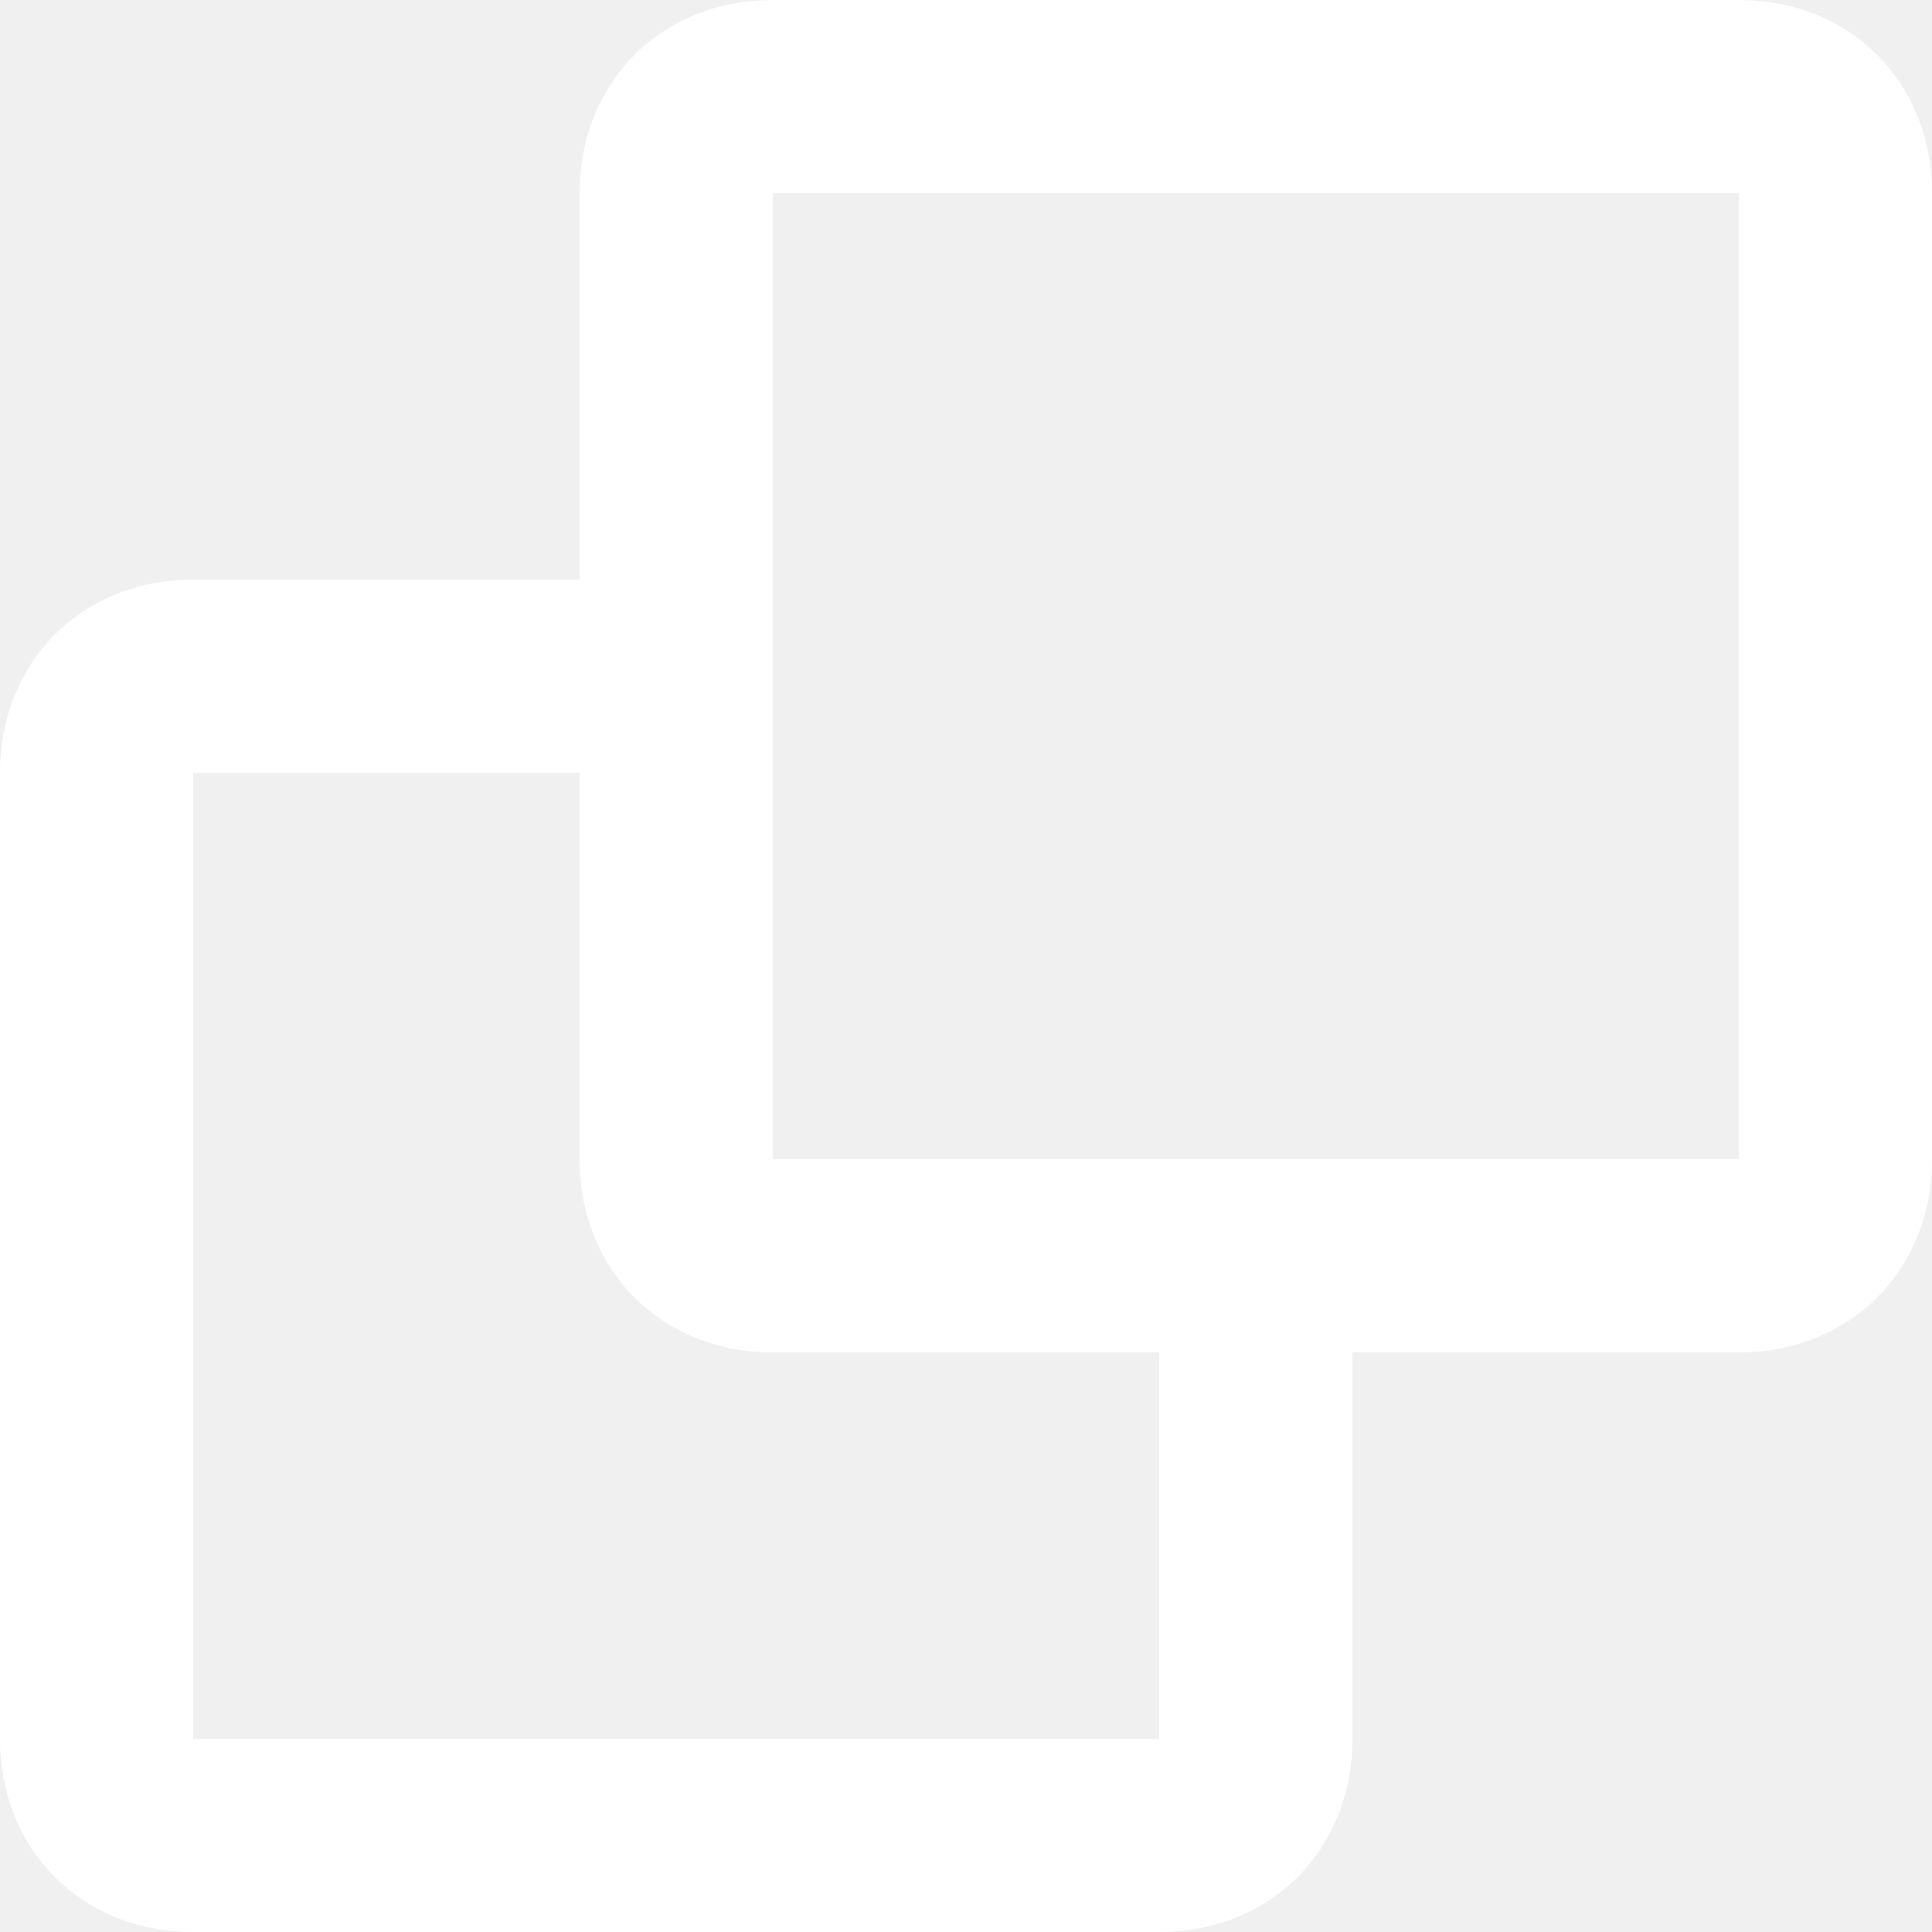
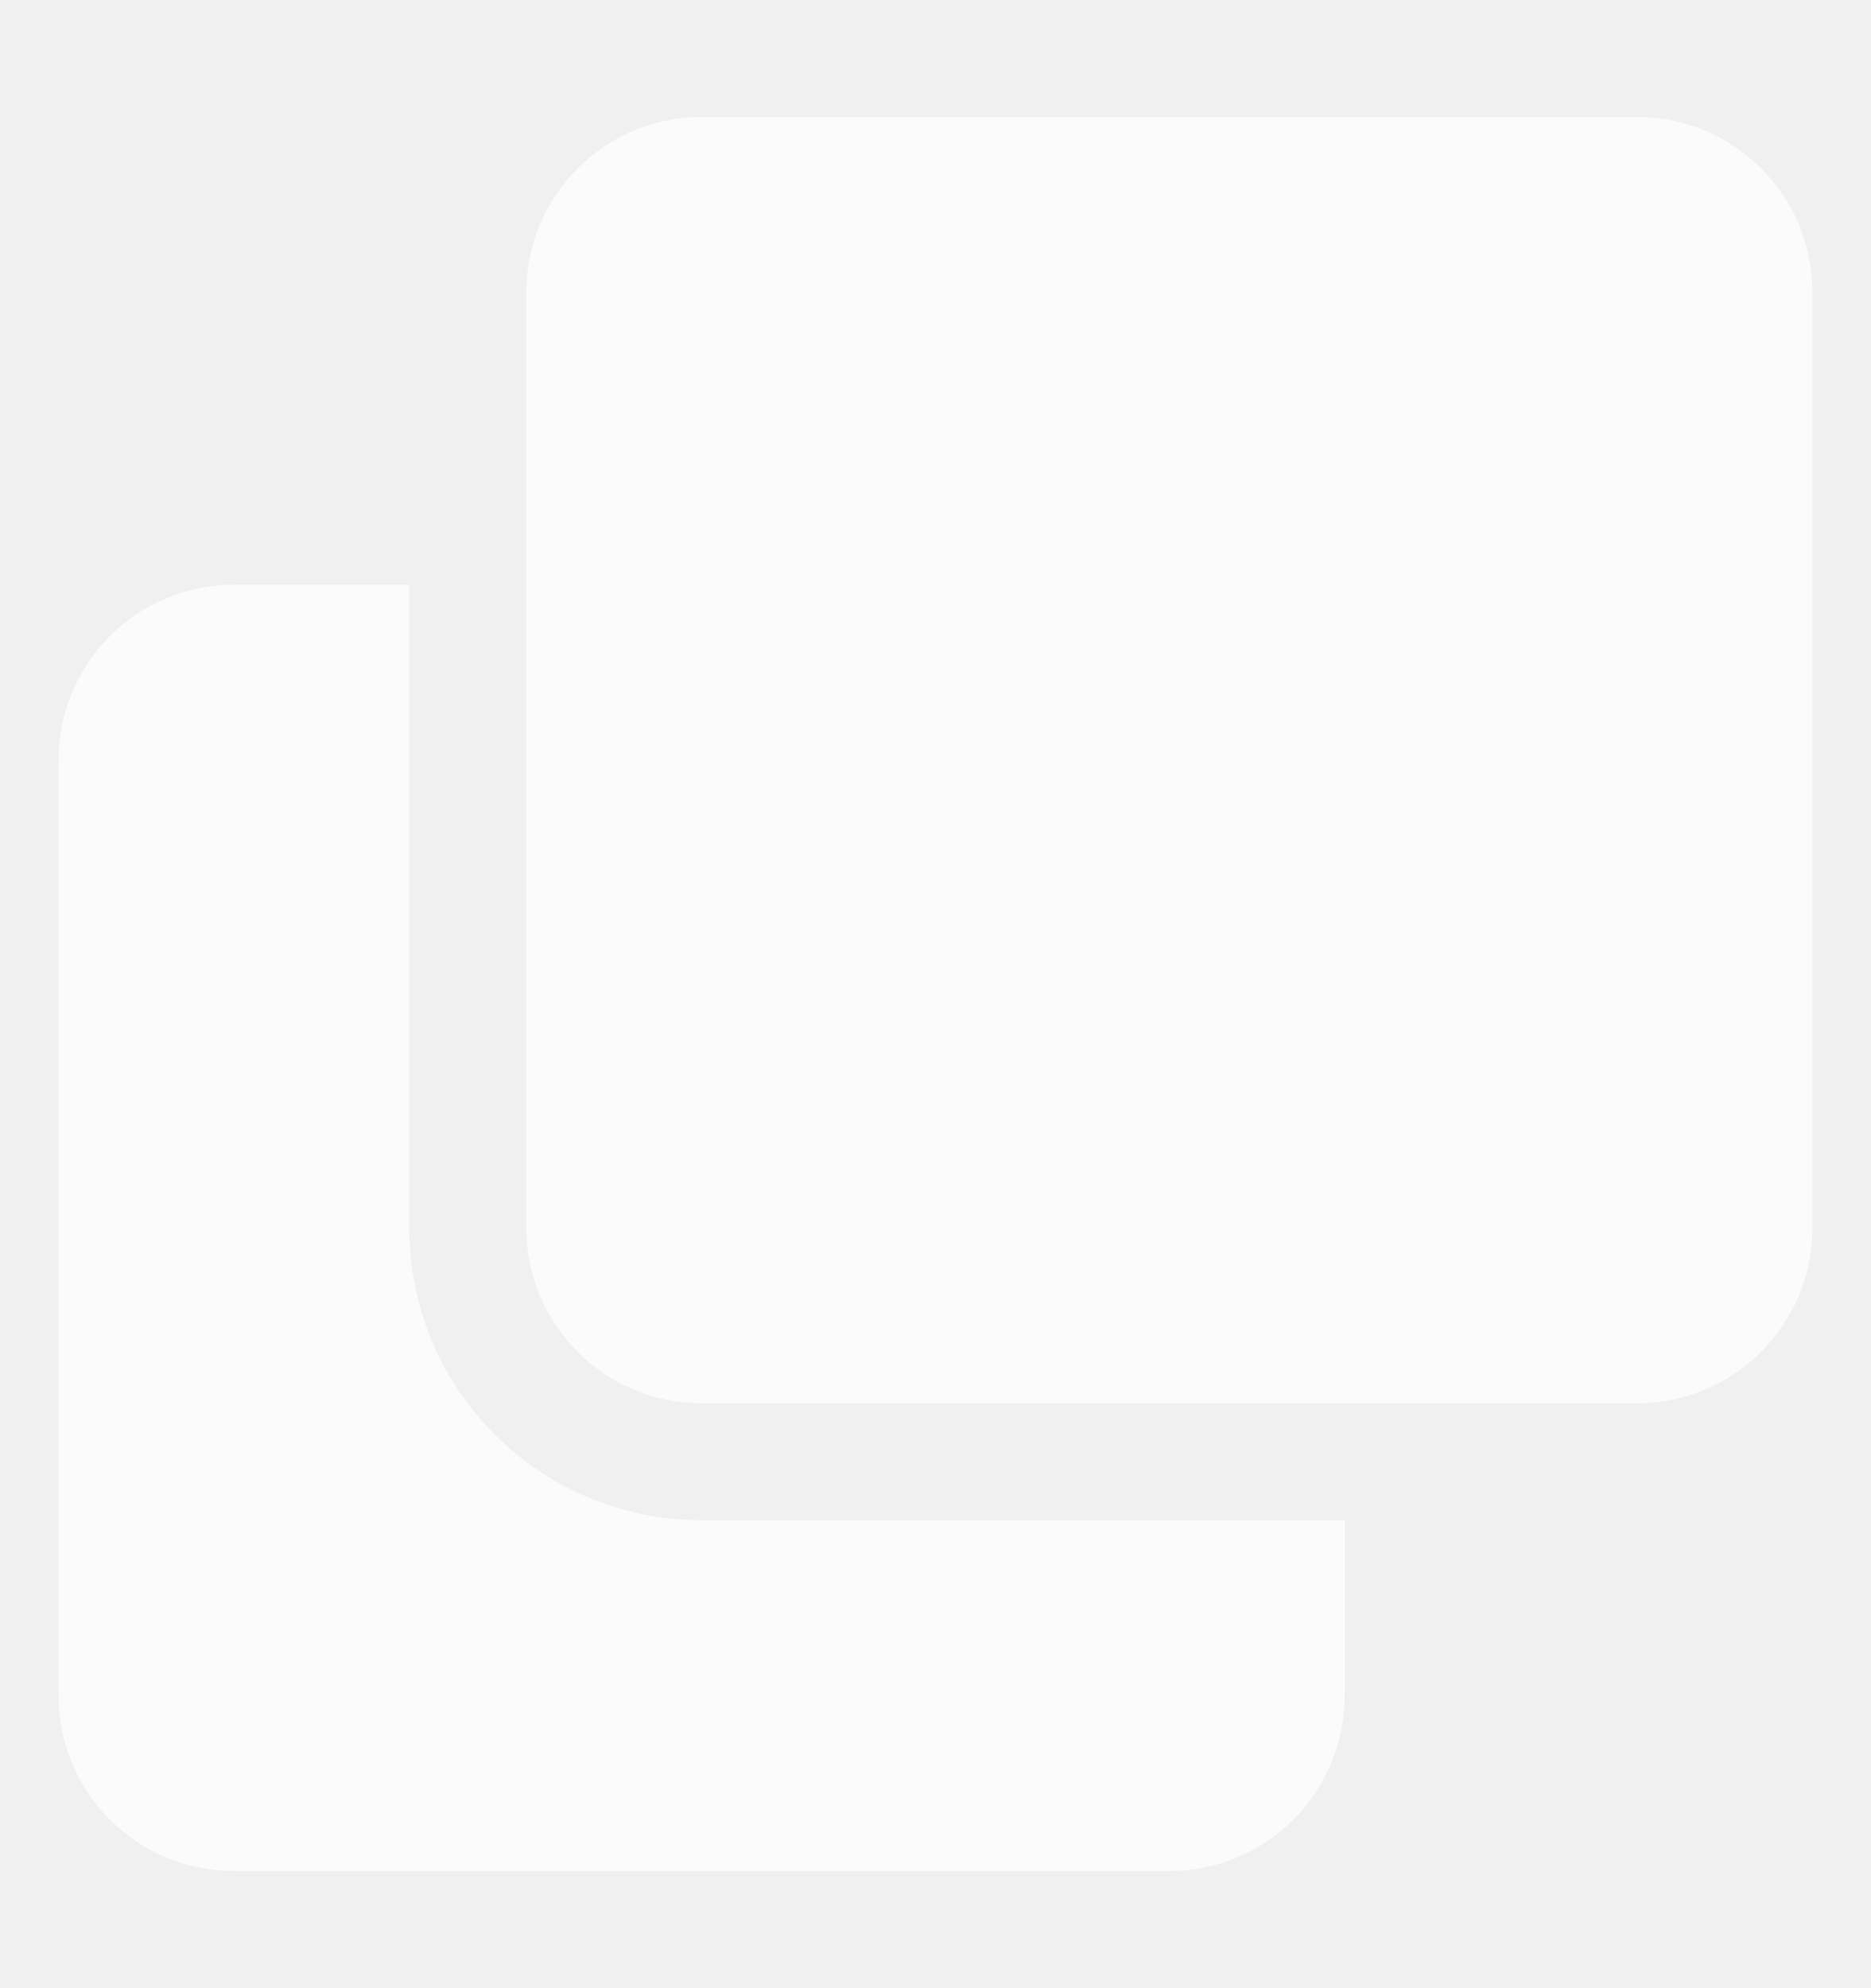
- <svg xmlns="http://www.w3.org/2000/svg" width="20" height="20" fill="none">
-   <path fill-rule="evenodd" clip-rule="evenodd" d="M8 0h10c1.152 0 2 .848 2 2v10c0 1.152-.848 2-2 2h-4v4c0 1.152-.848 2-2 2H2c-1.152 0-2-.848-2-2V8c0-1.152.848-2 2-2h4V2c0-1.152.848-2 2-2ZM6 8H2v10h10v-4H8c-1.152 0-2-.848-2-2V8Zm2-6v10h10V2H8Z" fill="#fff" />
+ <svg xmlns="http://www.w3.org/2000/svg" width="16" height="17" viewBox="0 0 16 17" fill="none">
+   <path d="M2 5H3.5V10.5C3.5 11.163 3.763 11.799 4.232 12.268C4.701 12.737 5.337 13 6 13H11.5V14.5C11.5 14.898 11.342 15.279 11.061 15.561C10.779 15.842 10.398 16 10 16H2C1.602 16 1.221 15.842 0.939 15.561C0.658 15.279 0.5 14.898 0.5 14.5V6.5C0.5 6.102 0.658 5.721 0.939 5.439C1.221 5.158 1.602 5 2 5Z" fill="white" fill-opacity="0.7" />
+   <path d="M6 1H14C14.828 1 15.5 1.672 15.5 2.5V10.5C15.5 11.328 14.828 12 14 12H6C5.172 12 4.5 11.328 4.5 10.5V2.5C4.5 1.672 5.172 1 6 1Z" fill="white" fill-opacity="0.7" />
</svg>
